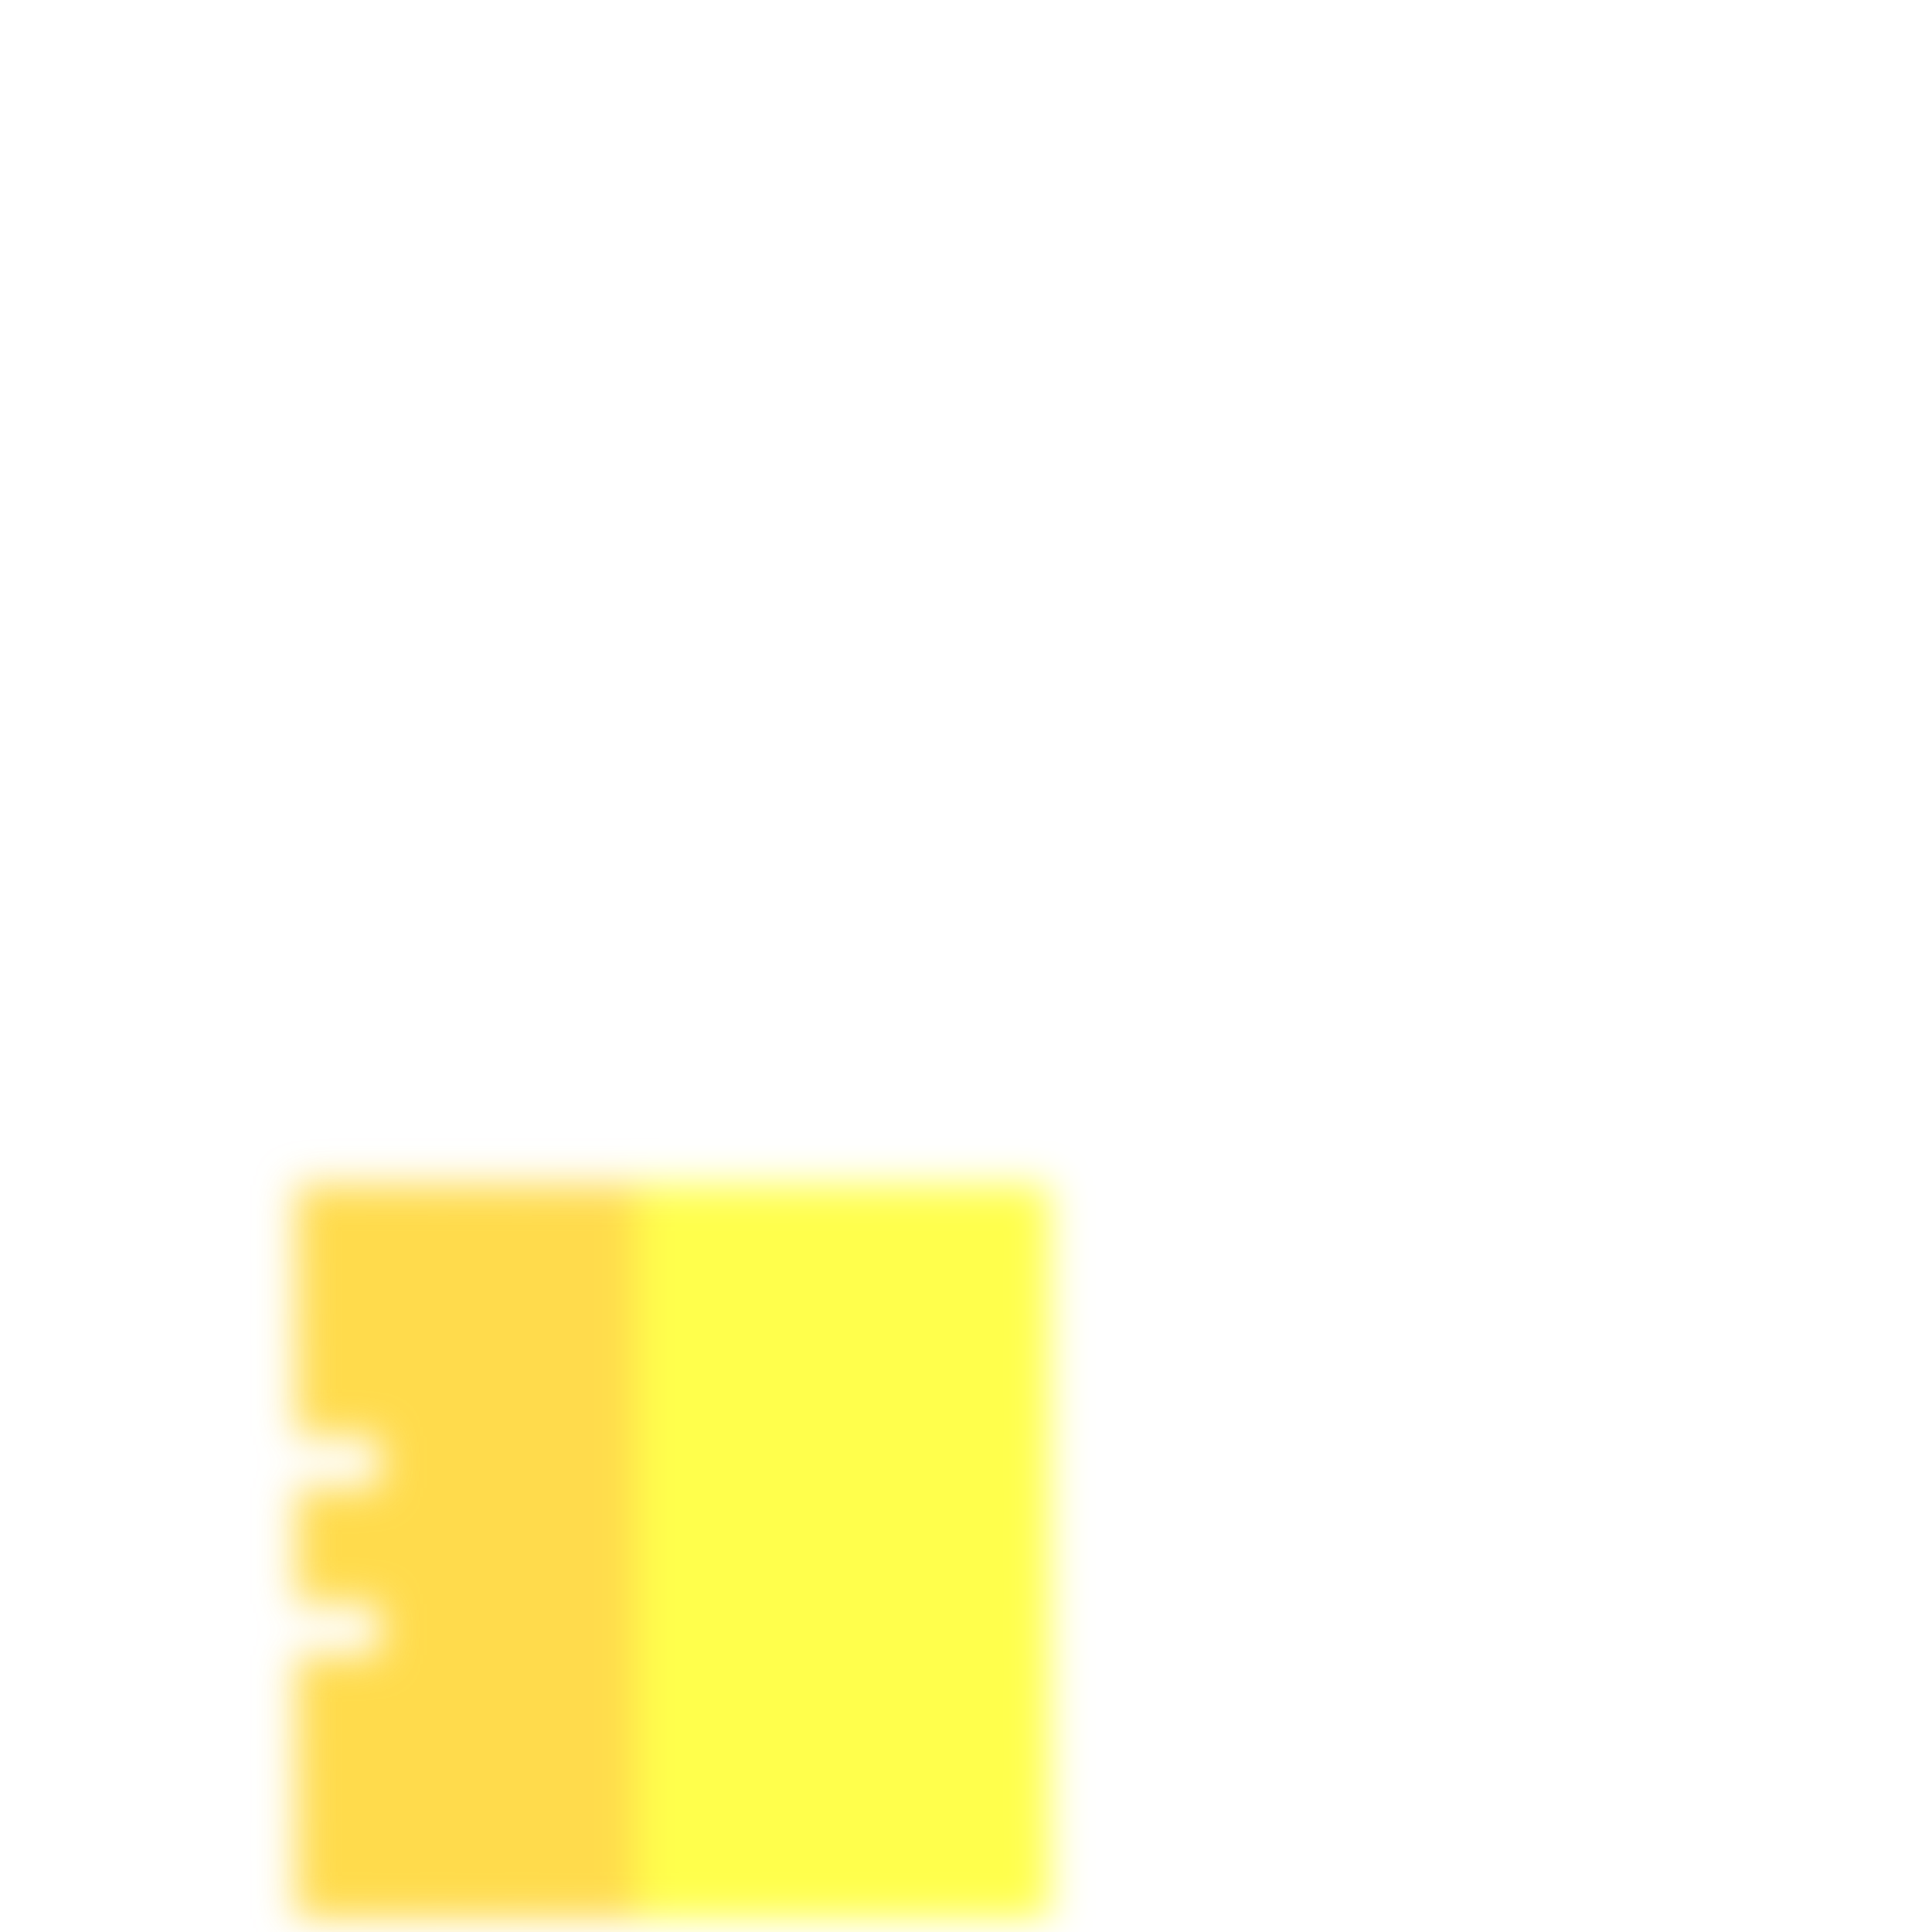
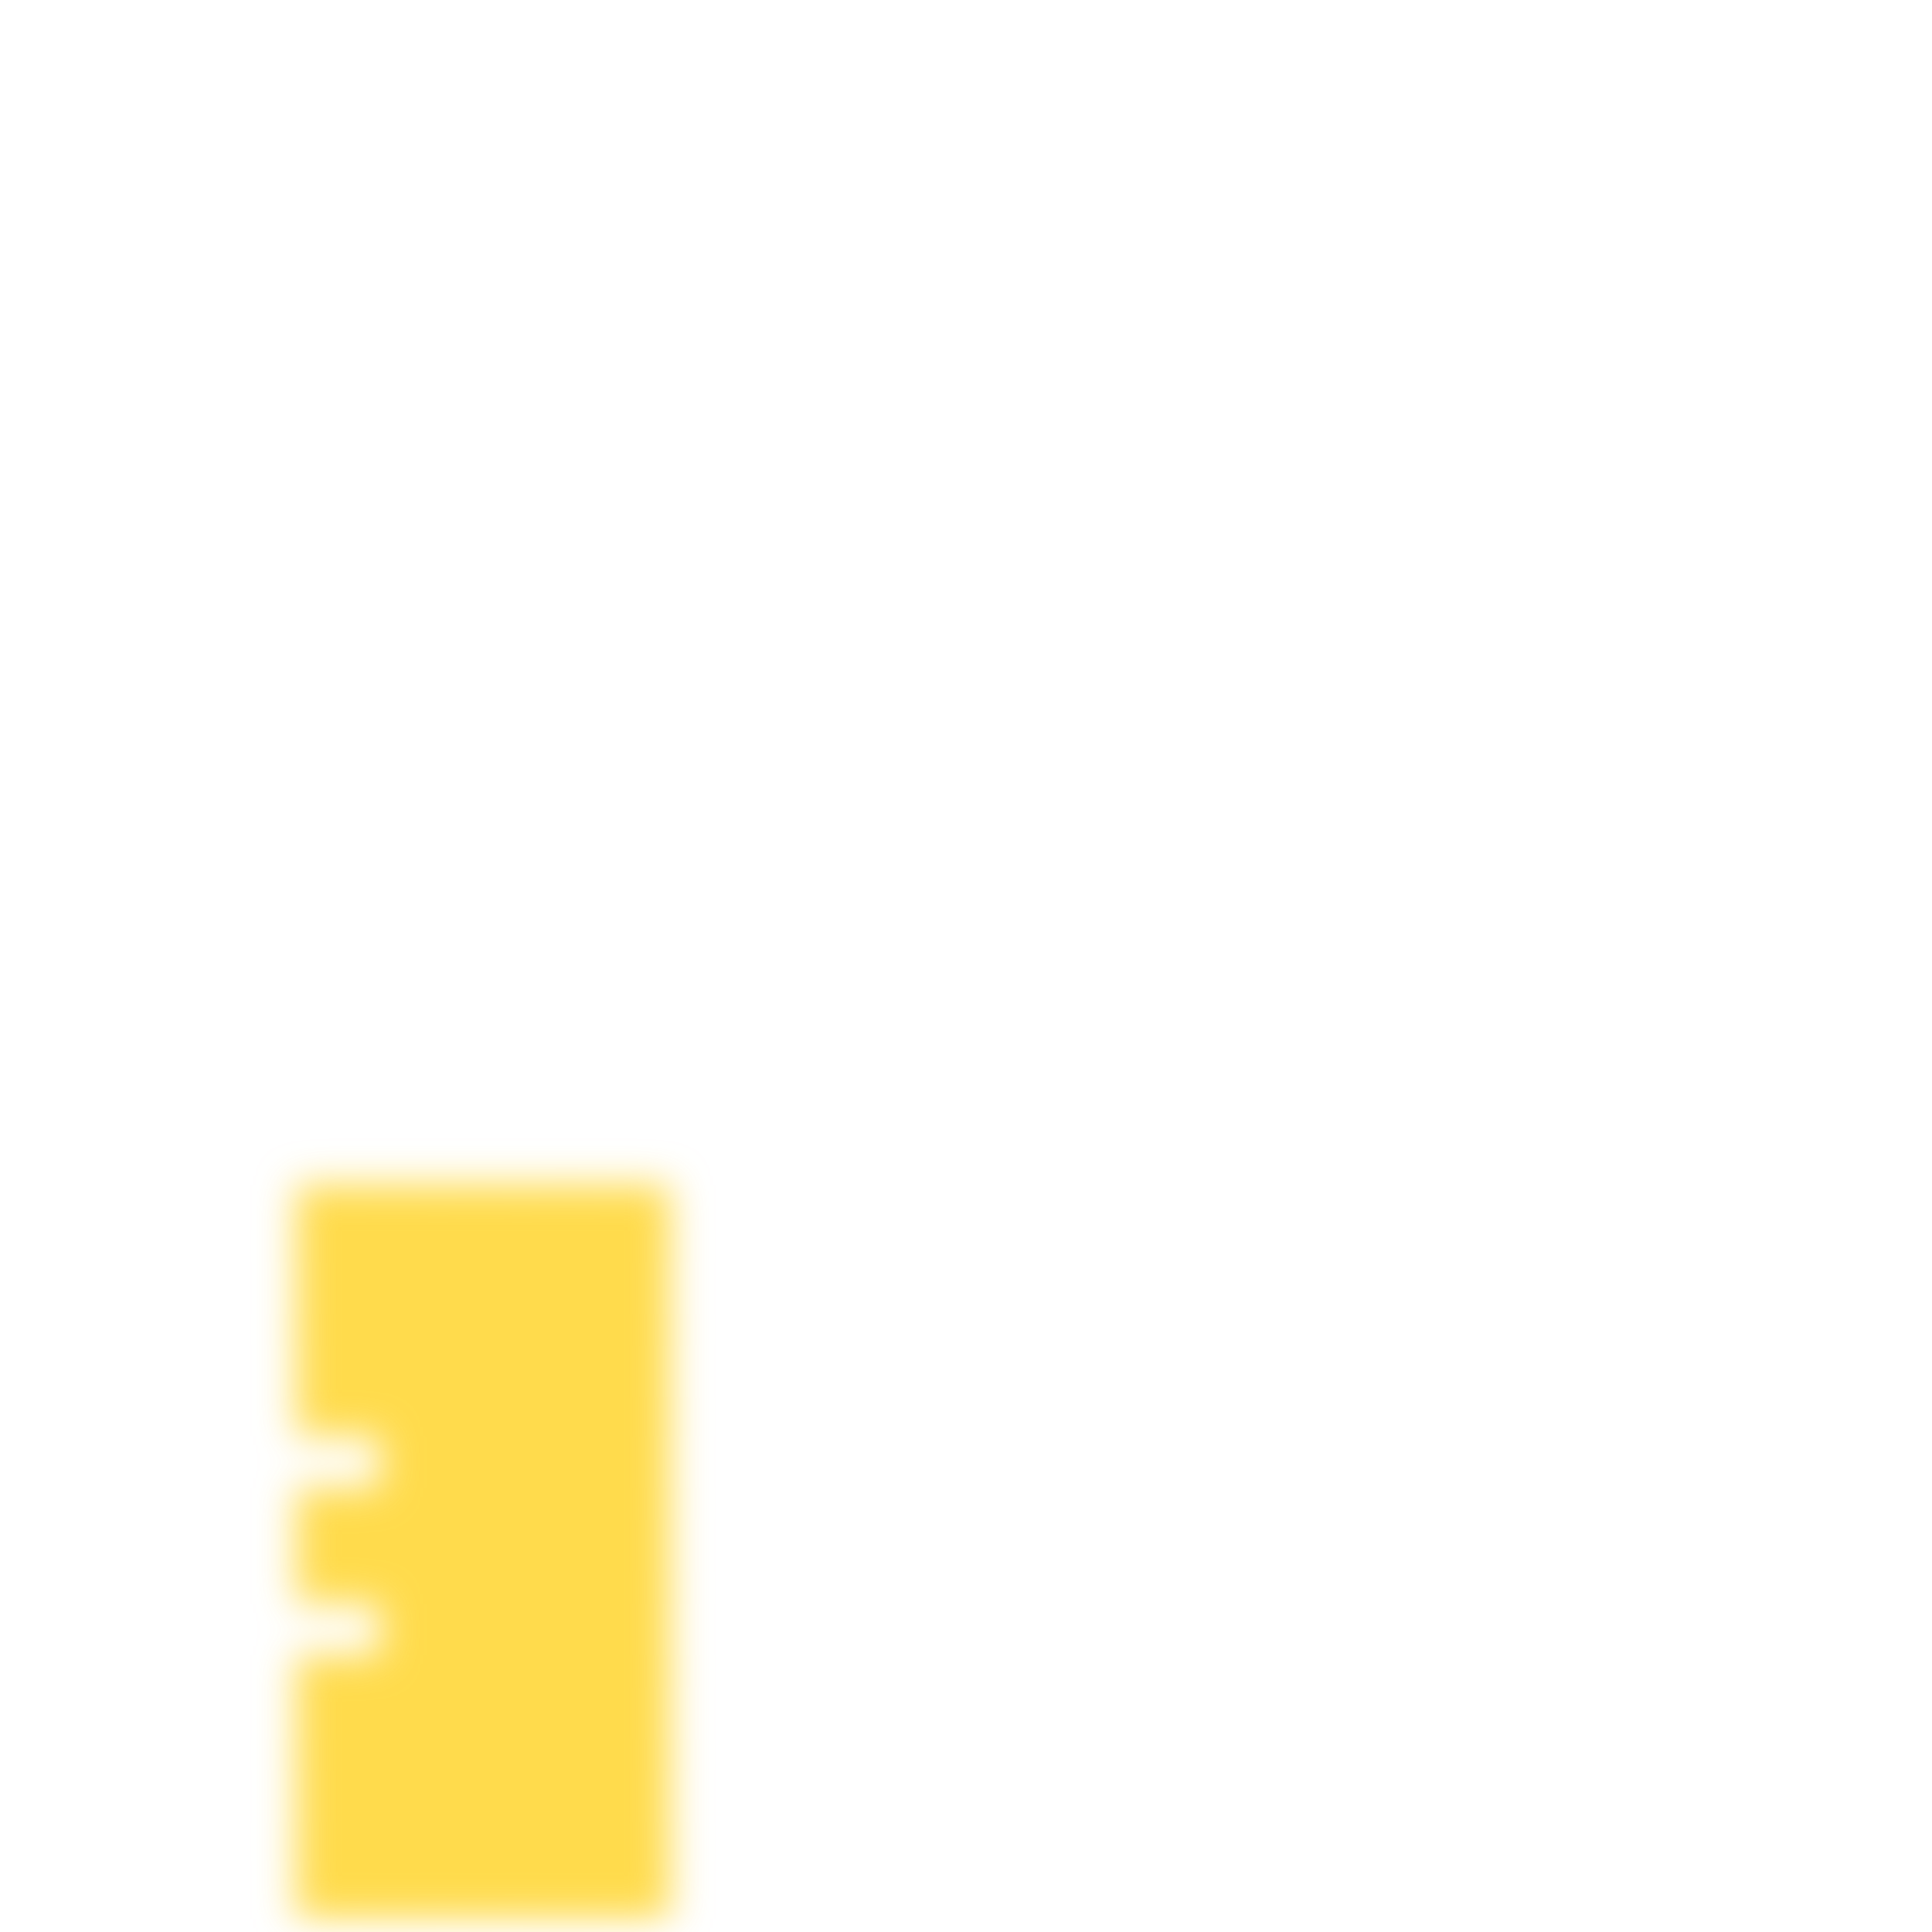
<svg xmlns="http://www.w3.org/2000/svg" width="300" height="300" viewBox="0 0 300 300" class="creatureMap" style="position:absolute;">
  <defs>
    <filter id="blur" x="-30%" y="-30%" width="160%" height="160%">
      <feGaussianBlur stdDeviation="3" />
    </filter>
    <pattern id="pattern-untameable" width="10" height="10" patternTransform="rotate(135)" patternUnits="userSpaceOnUse">
      <rect width="4" height="10" fill="black" />
    </pattern>
    <filter id="groupStroke">
      <feFlood result="outsideColor" flood-color="black" />
      <feMorphology in="SourceAlpha" operator="dilate" radius="2" />
      <feComposite result="strokeoutline1" in="outsideColor" operator="in" />
      <feComposite result="strokeoutline2" in="strokeoutline1" in2="SourceAlpha" operator="out" />
      <feGaussianBlur in="strokeoutline2" result="strokeblur" stdDeviation="1" />
    </filter>
    <style>
            .spawningMap-very-common { fill: #0F0; }
            .spawningMap-common { fill: #B2FF00; }
            .spawningMap-uncommon { fill: #FF0; }
            .spawningMap-very-uncommon { fill: #FC0; }
            .spawningMap-rare { fill: #F60; }
            .spawningMap-very-rare { fill: #F00; }
            .spawning-map-point { stroke:black; stroke-width:1; }
        </style>
  </defs>
  <g filter="url(#blur)" opacity="0.7">
    <g class="spawningMap-very-uncommon">
      <rect x="85" y="191" width="19" height="18" />
      <rect x="85" y="184" width="19" height="12" />
      <rect x="85" y="204" width="19" height="19" />
      <rect x="85" y="217" width="19" height="19" />
      <rect x="85" y="231" width="19" height="18" />
      <rect x="85" y="244" width="19" height="18" />
      <rect x="85" y="257" width="19" height="18" />
      <rect x="85" y="270" width="19" height="19" />
      <rect x="85" y="283" width="19" height="15" />
      <rect x="72" y="184" width="19" height="12" />
      <rect x="72" y="191" width="19" height="18" />
      <rect x="72" y="204" width="19" height="19" />
      <rect x="72" y="217" width="19" height="19" />
      <rect x="72" y="231" width="19" height="18" />
      <rect x="72" y="244" width="19" height="18" />
      <rect x="72" y="257" width="19" height="18" />
      <rect x="72" y="270" width="19" height="19" />
      <rect x="72" y="283" width="19" height="15" />
      <rect x="59" y="184" width="18" height="12" />
      <rect x="59" y="191" width="18" height="18" />
      <rect x="59" y="204" width="18" height="19" />
      <rect x="59" y="217" width="18" height="19" />
      <rect x="59" y="231" width="18" height="18" />
      <rect x="59" y="244" width="18" height="18" />
      <rect x="59" y="257" width="18" height="18" />
      <rect x="59" y="270" width="18" height="19" />
      <rect x="59" y="283" width="18" height="15" />
      <rect x="46" y="184" width="18" height="12" />
      <rect x="46" y="191" width="18" height="18" />
      <rect x="46" y="204" width="18" height="19" />
      <rect x="46" y="231" width="18" height="18" />
      <rect x="46" y="257" width="18" height="18" />
      <rect x="46" y="270" width="18" height="19" />
      <rect x="46" y="283" width="18" height="15" />
    </g>
-     <g class="spawningMap-uncommon">
-       <rect x="152" y="184" width="11" height="12" />
-       <rect x="152" y="191" width="11" height="18" />
-       <rect x="152" y="204" width="11" height="19" />
-       <rect x="152" y="217" width="11" height="19" />
-       <rect x="152" y="231" width="11" height="18" />
-       <rect x="152" y="244" width="11" height="18" />
-       <rect x="152" y="257" width="11" height="18" />
-       <rect x="152" y="270" width="11" height="19" />
-       <rect x="152" y="283" width="11" height="15" />
-       <rect x="138" y="184" width="19" height="12" />
-       <rect x="138" y="191" width="19" height="18" />
-       <rect x="138" y="204" width="19" height="19" />
-       <rect x="138" y="217" width="19" height="19" />
-       <rect x="138" y="231" width="19" height="18" />
-       <rect x="138" y="244" width="19" height="18" />
-       <rect x="138" y="257" width="19" height="18" />
-       <rect x="138" y="283" width="19" height="15" />
-       <rect x="125" y="184" width="18" height="12" />
-       <rect x="125" y="191" width="18" height="18" />
-       <rect x="125" y="204" width="18" height="19" />
-       <rect x="125" y="217" width="18" height="19" />
-       <rect x="125" y="231" width="18" height="18" />
-       <rect x="125" y="244" width="18" height="18" />
-       <rect x="125" y="257" width="18" height="18" />
-       <rect x="125" y="270" width="18" height="19" />
-       <rect x="125" y="283" width="18" height="15" />
-       <rect x="112" y="184" width="18" height="12" />
-       <rect x="112" y="191" width="18" height="18" />
-       <rect x="112" y="204" width="18" height="19" />
-       <rect x="112" y="217" width="18" height="19" />
-       <rect x="112" y="231" width="18" height="18" />
-       <rect x="112" y="244" width="18" height="18" />
-       <rect x="112" y="257" width="18" height="18" />
-       <rect x="112" y="270" width="18" height="19" />
-       <rect x="112" y="283" width="18" height="15" />
-       <rect x="99" y="184" width="18" height="12" />
-       <rect x="99" y="191" width="18" height="18" />
-       <rect x="99" y="204" width="18" height="19" />
-       <rect x="99" y="217" width="18" height="19" />
-       <rect x="99" y="231" width="18" height="18" />
-       <rect x="99" y="244" width="18" height="18" />
-       <rect x="99" y="257" width="18" height="18" />
-       <rect x="99" y="270" width="18" height="19" />
-       <rect x="99" y="283" width="18" height="15" />
-       <rect x="138" y="270" width="19" height="19" />
-     </g>
  </g>
</svg>
